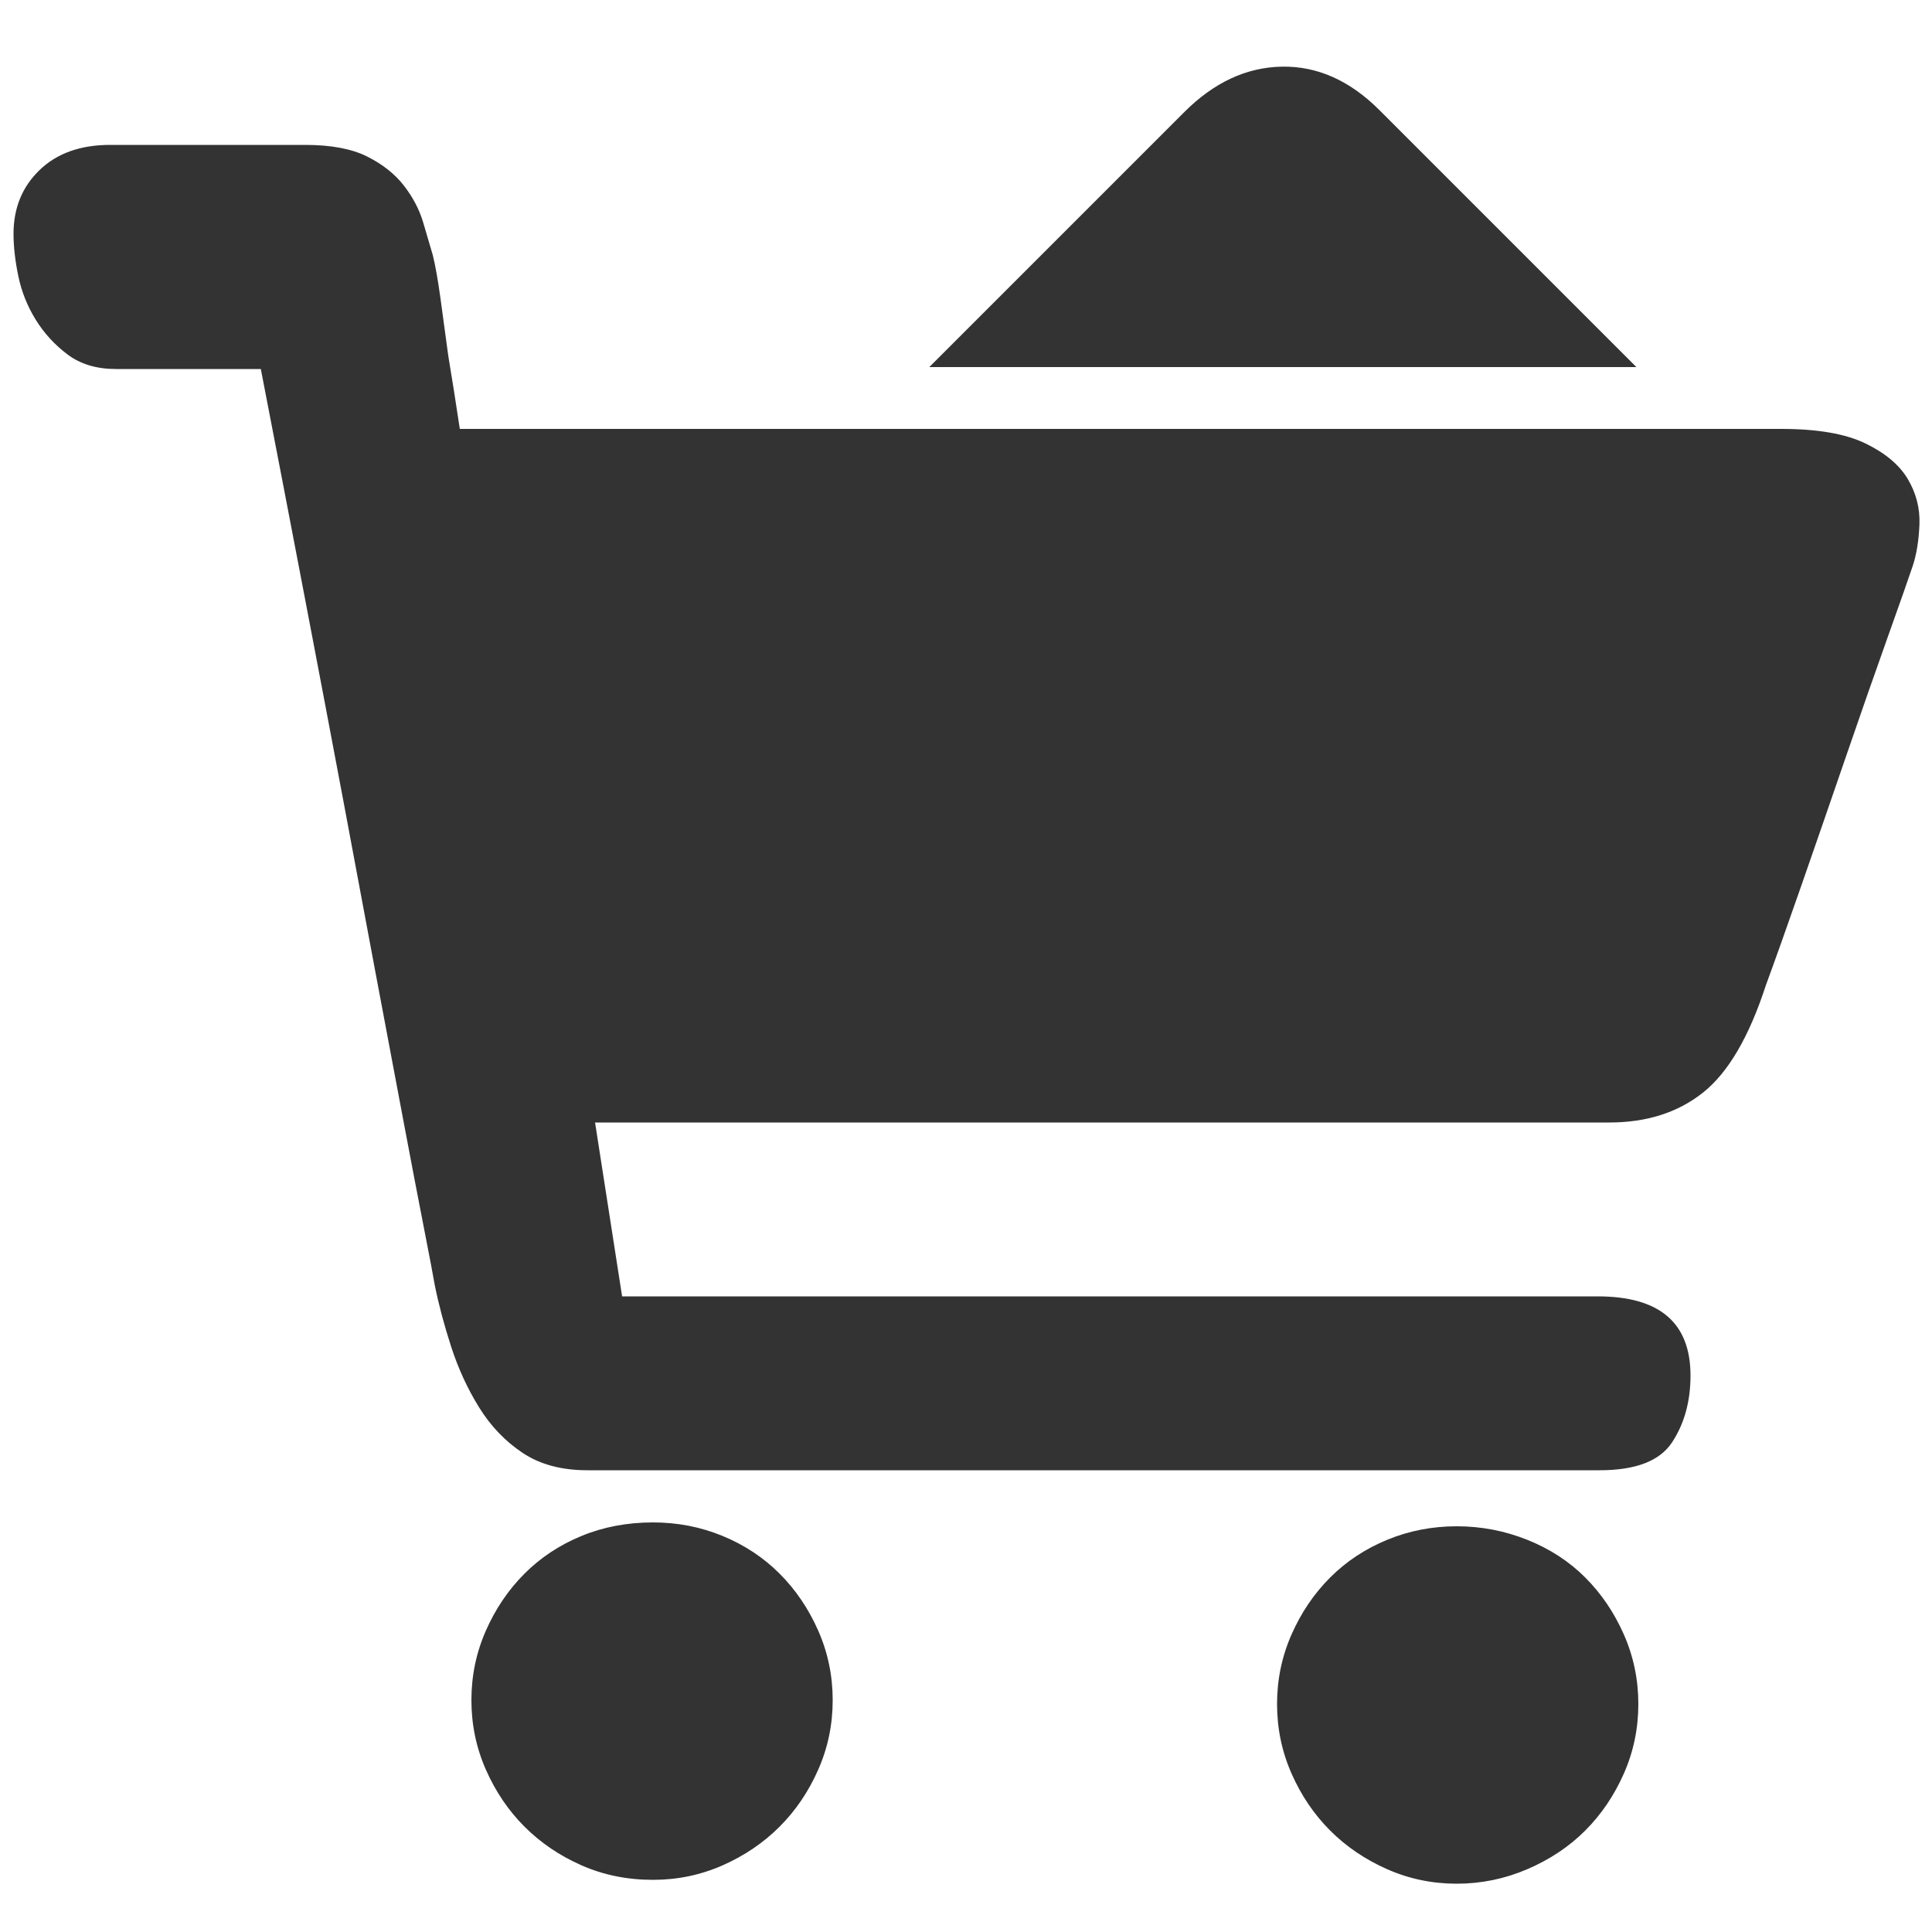
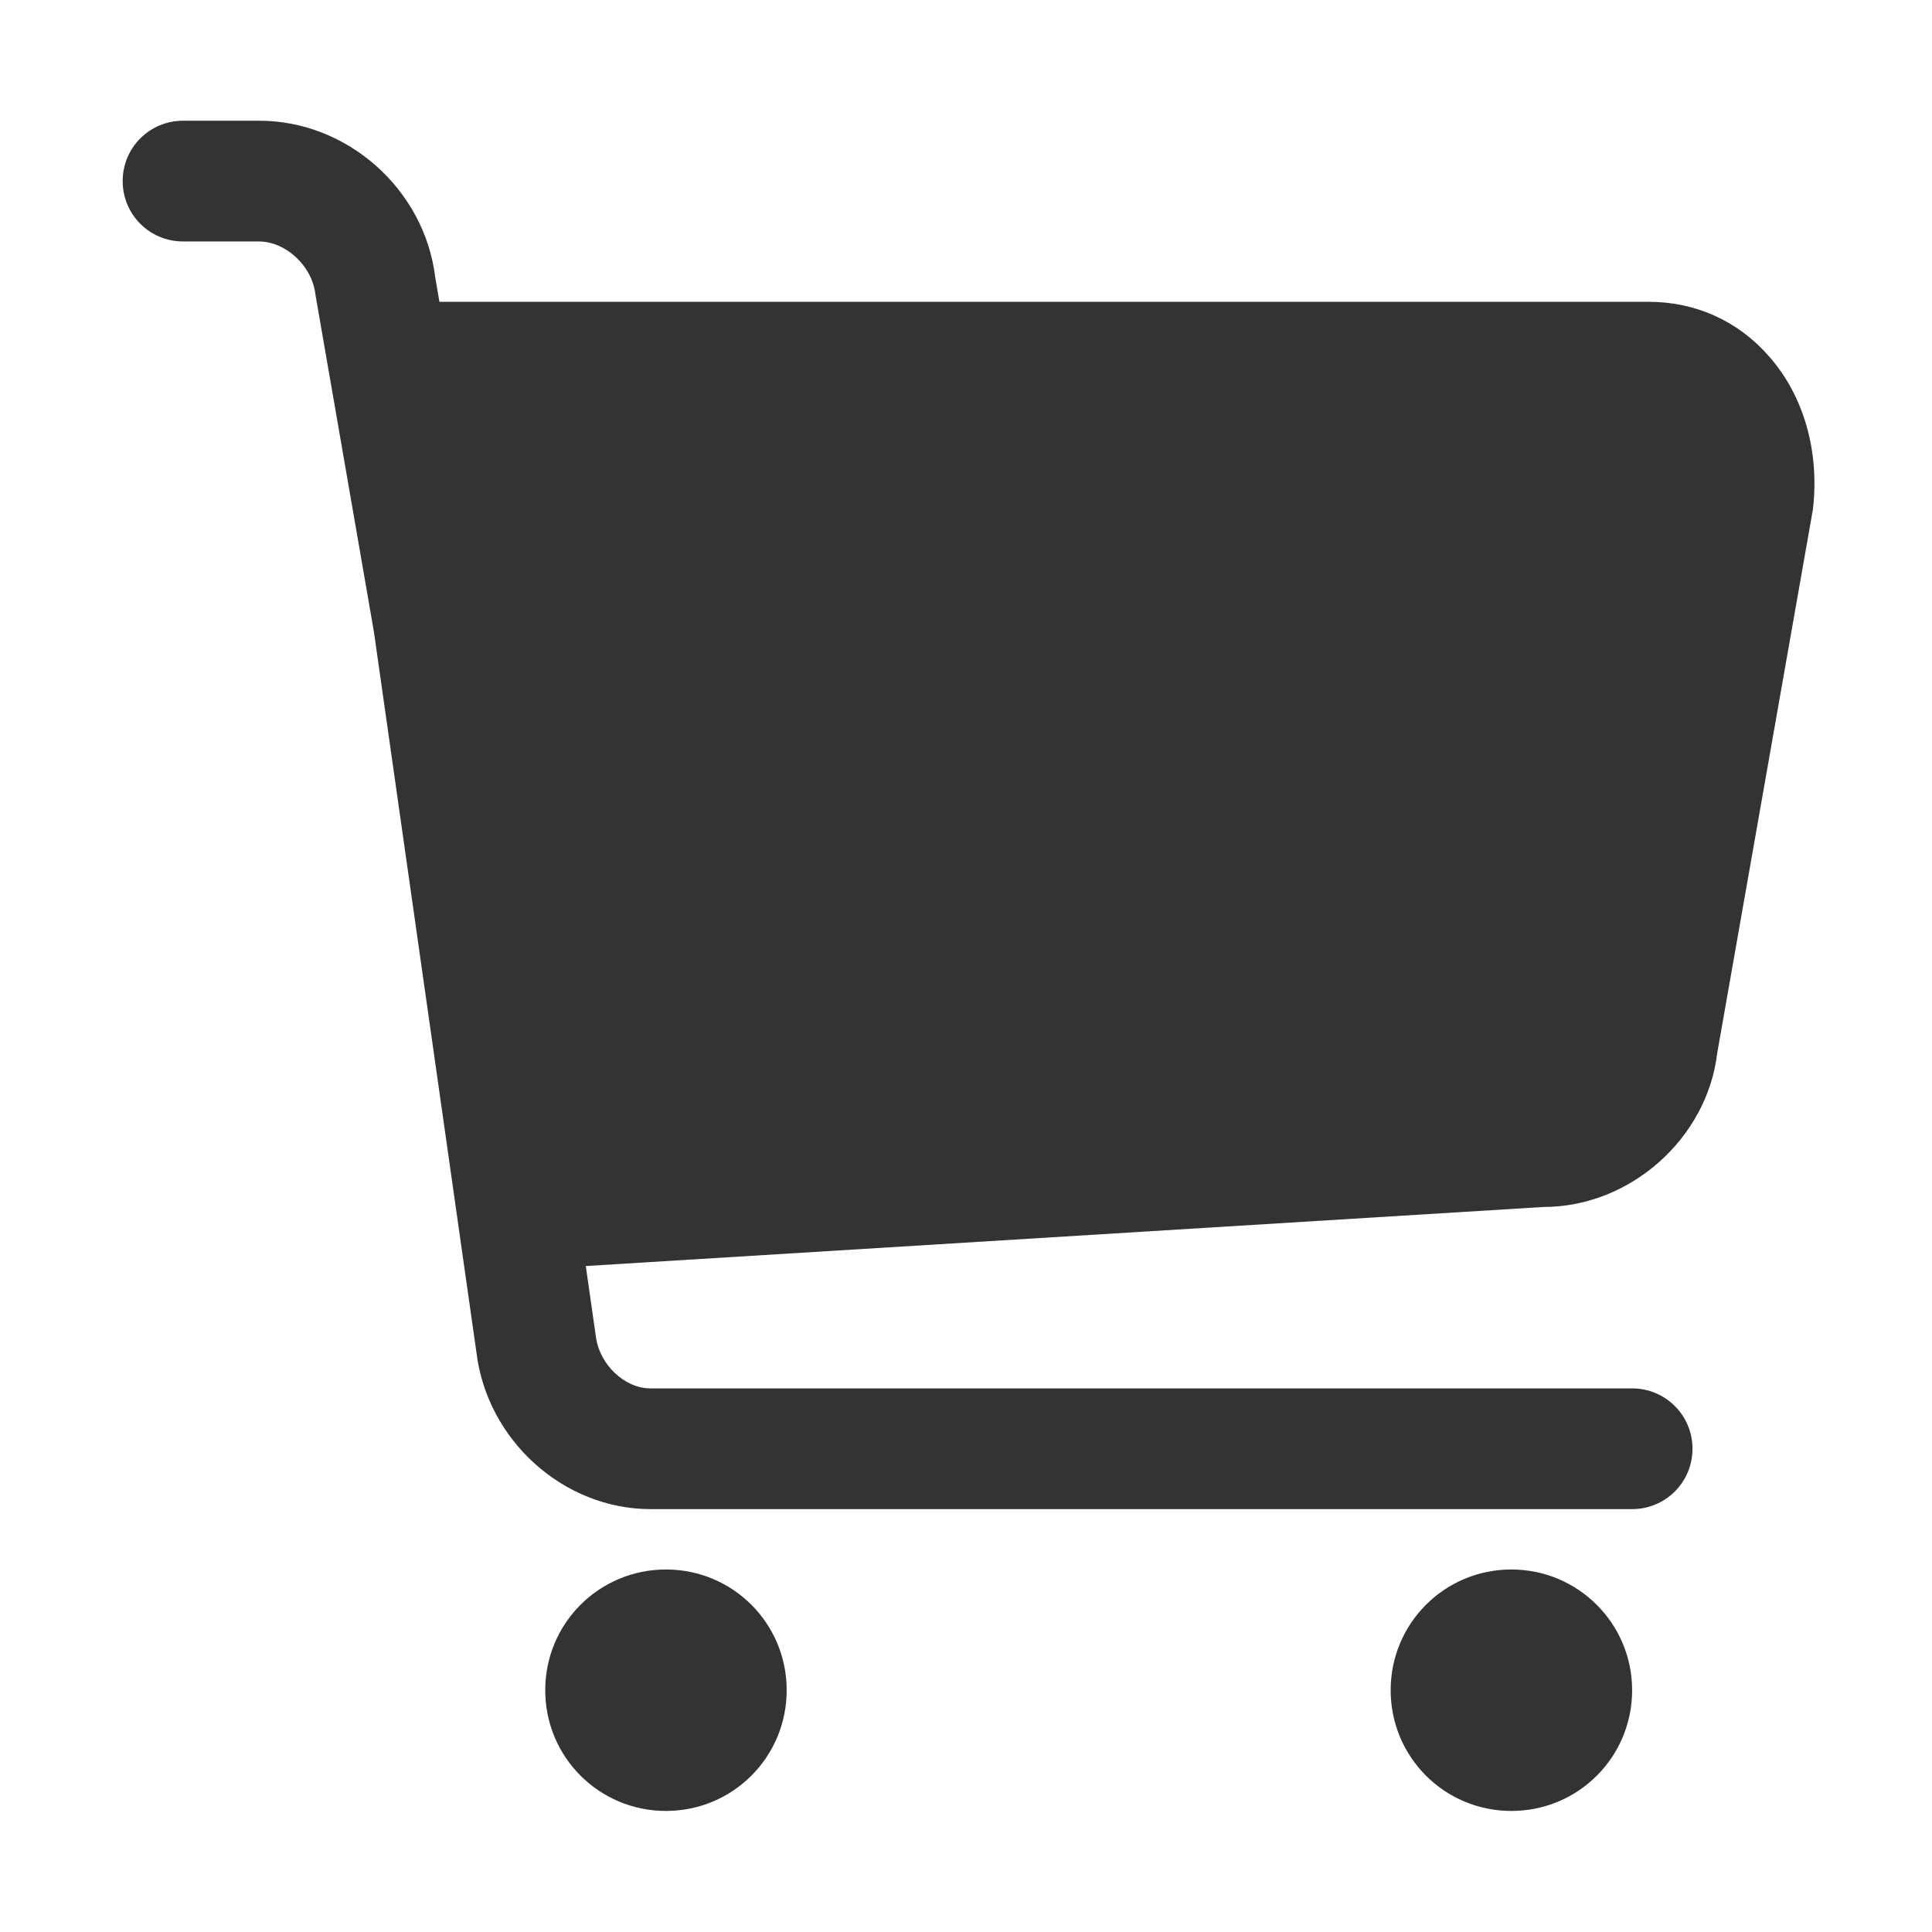
<svg xmlns="http://www.w3.org/2000/svg" class="icon" width="200px" height="200.00px" viewBox="0 0 1024 1024" version="1.1">
-   <path fill="#333333" d="M346.112 806.912q19.456 0 36.864 7.168t30.208 19.968 20.48 30.208 7.68 36.864-7.68 36.864-20.48 30.208-30.208 20.48-36.864 7.68q-20.48 0-37.888-7.68t-30.208-20.48-20.48-30.208-7.68-36.864 7.68-36.864 20.48-30.208 30.208-19.968 37.888-7.168zM772.096 808.96q19.456 0 37.376 7.168t30.72 19.968 20.48 30.208 7.68 36.864-7.68 36.864-20.48 30.208-30.72 20.48-37.376 7.68-36.864-7.68-30.208-20.48-20.48-30.208-7.68-36.864 7.68-36.864 20.48-30.208 30.208-19.968 36.864-7.168zM944.128 227.328q28.672 0 44.544 7.68t22.528 18.944 6.144 24.064-3.584 22.016-13.312 37.888-22.016 62.976-23.552 68.096-18.944 53.248q-13.312 40.96-33.28 56.832t-49.664 15.872l-35.84 0-65.536 0-86.016 0-96.256 0-253.952 0 14.336 92.16 517.12 0q49.152 0 49.152 41.984 0 20.48-9.728 35.328t-38.4 14.848l-49.152 0-94.208 0-118.784 0-119.808 0-99.328 0-55.296 0q-20.48 0-34.304-9.216t-23.04-24.064-14.848-32.256-8.704-32.768q-1.024-6.144-5.632-29.696t-11.264-58.88-14.848-78.848-16.384-87.552q-19.456-103.424-44.032-230.4l-76.8 0q-15.36 0-25.6-7.68t-16.896-18.432-9.216-23.04-2.56-22.528q0-20.48 13.824-33.792t37.376-13.312l21.504 0 21.504 0 25.6 0 34.816 0q20.48 0 32.768 6.144t19.456 15.36 10.24 19.456 5.12 17.408q2.048 8.192 4.096 23.04t4.096 30.208q3.072 18.432 6.144 38.912l700.416 0zM867.328 194.56l-374.784 0 135.168-135.168q23.552-23.552 51.712-24.064t51.712 23.04z" />
+   <path fill="#333333" d="M352.973 831.86c-35.435 0-63.989 28.554-63.989 63.989 0 35.435 28.554 63.989 63.989 63.989s63.989-28.554 63.989-63.989C416.962 860.415 388.408 831.86 352.973 831.86L352.973 831.86zM801.07 831.86c-35.435 0-63.989 28.554-63.989 63.989 0 35.435 28.554 63.989 63.989 63.989s63.989-28.554 63.989-63.989C865.059 860.415 836.333 831.86 801.07 831.86L801.07 831.86zM937.305 188.527C920.964 169.95 898.43 159.973 874.004 159.973L232.907 159.973l-2.236-13.073c-5.676-46.616-46.616-82.911-93.232-82.911L97.016 63.989c-17.717 0-31.995 14.277-31.995 31.995s14.277 31.995 31.995 31.995l40.251 0c13.933 0 28.21 12.729 29.93 28.21l30.963 178.551 54.356 382.043c5.676 46.616 46.1 83.083 92.372 83.083l520.171 0c17.717 0 31.995-14.277 31.995-31.995s-14.277-31.995-31.995-31.995L344.716 735.876c-13.589 0-27.006-12.557-28.898-27.522l-5.332-37.327 507.614-31.307c46.1 0 86.695-36.467 92.028-81.363L960.871 270.062C964.483 239.272 956.054 209.513 937.305 188.527z" />
</svg>
